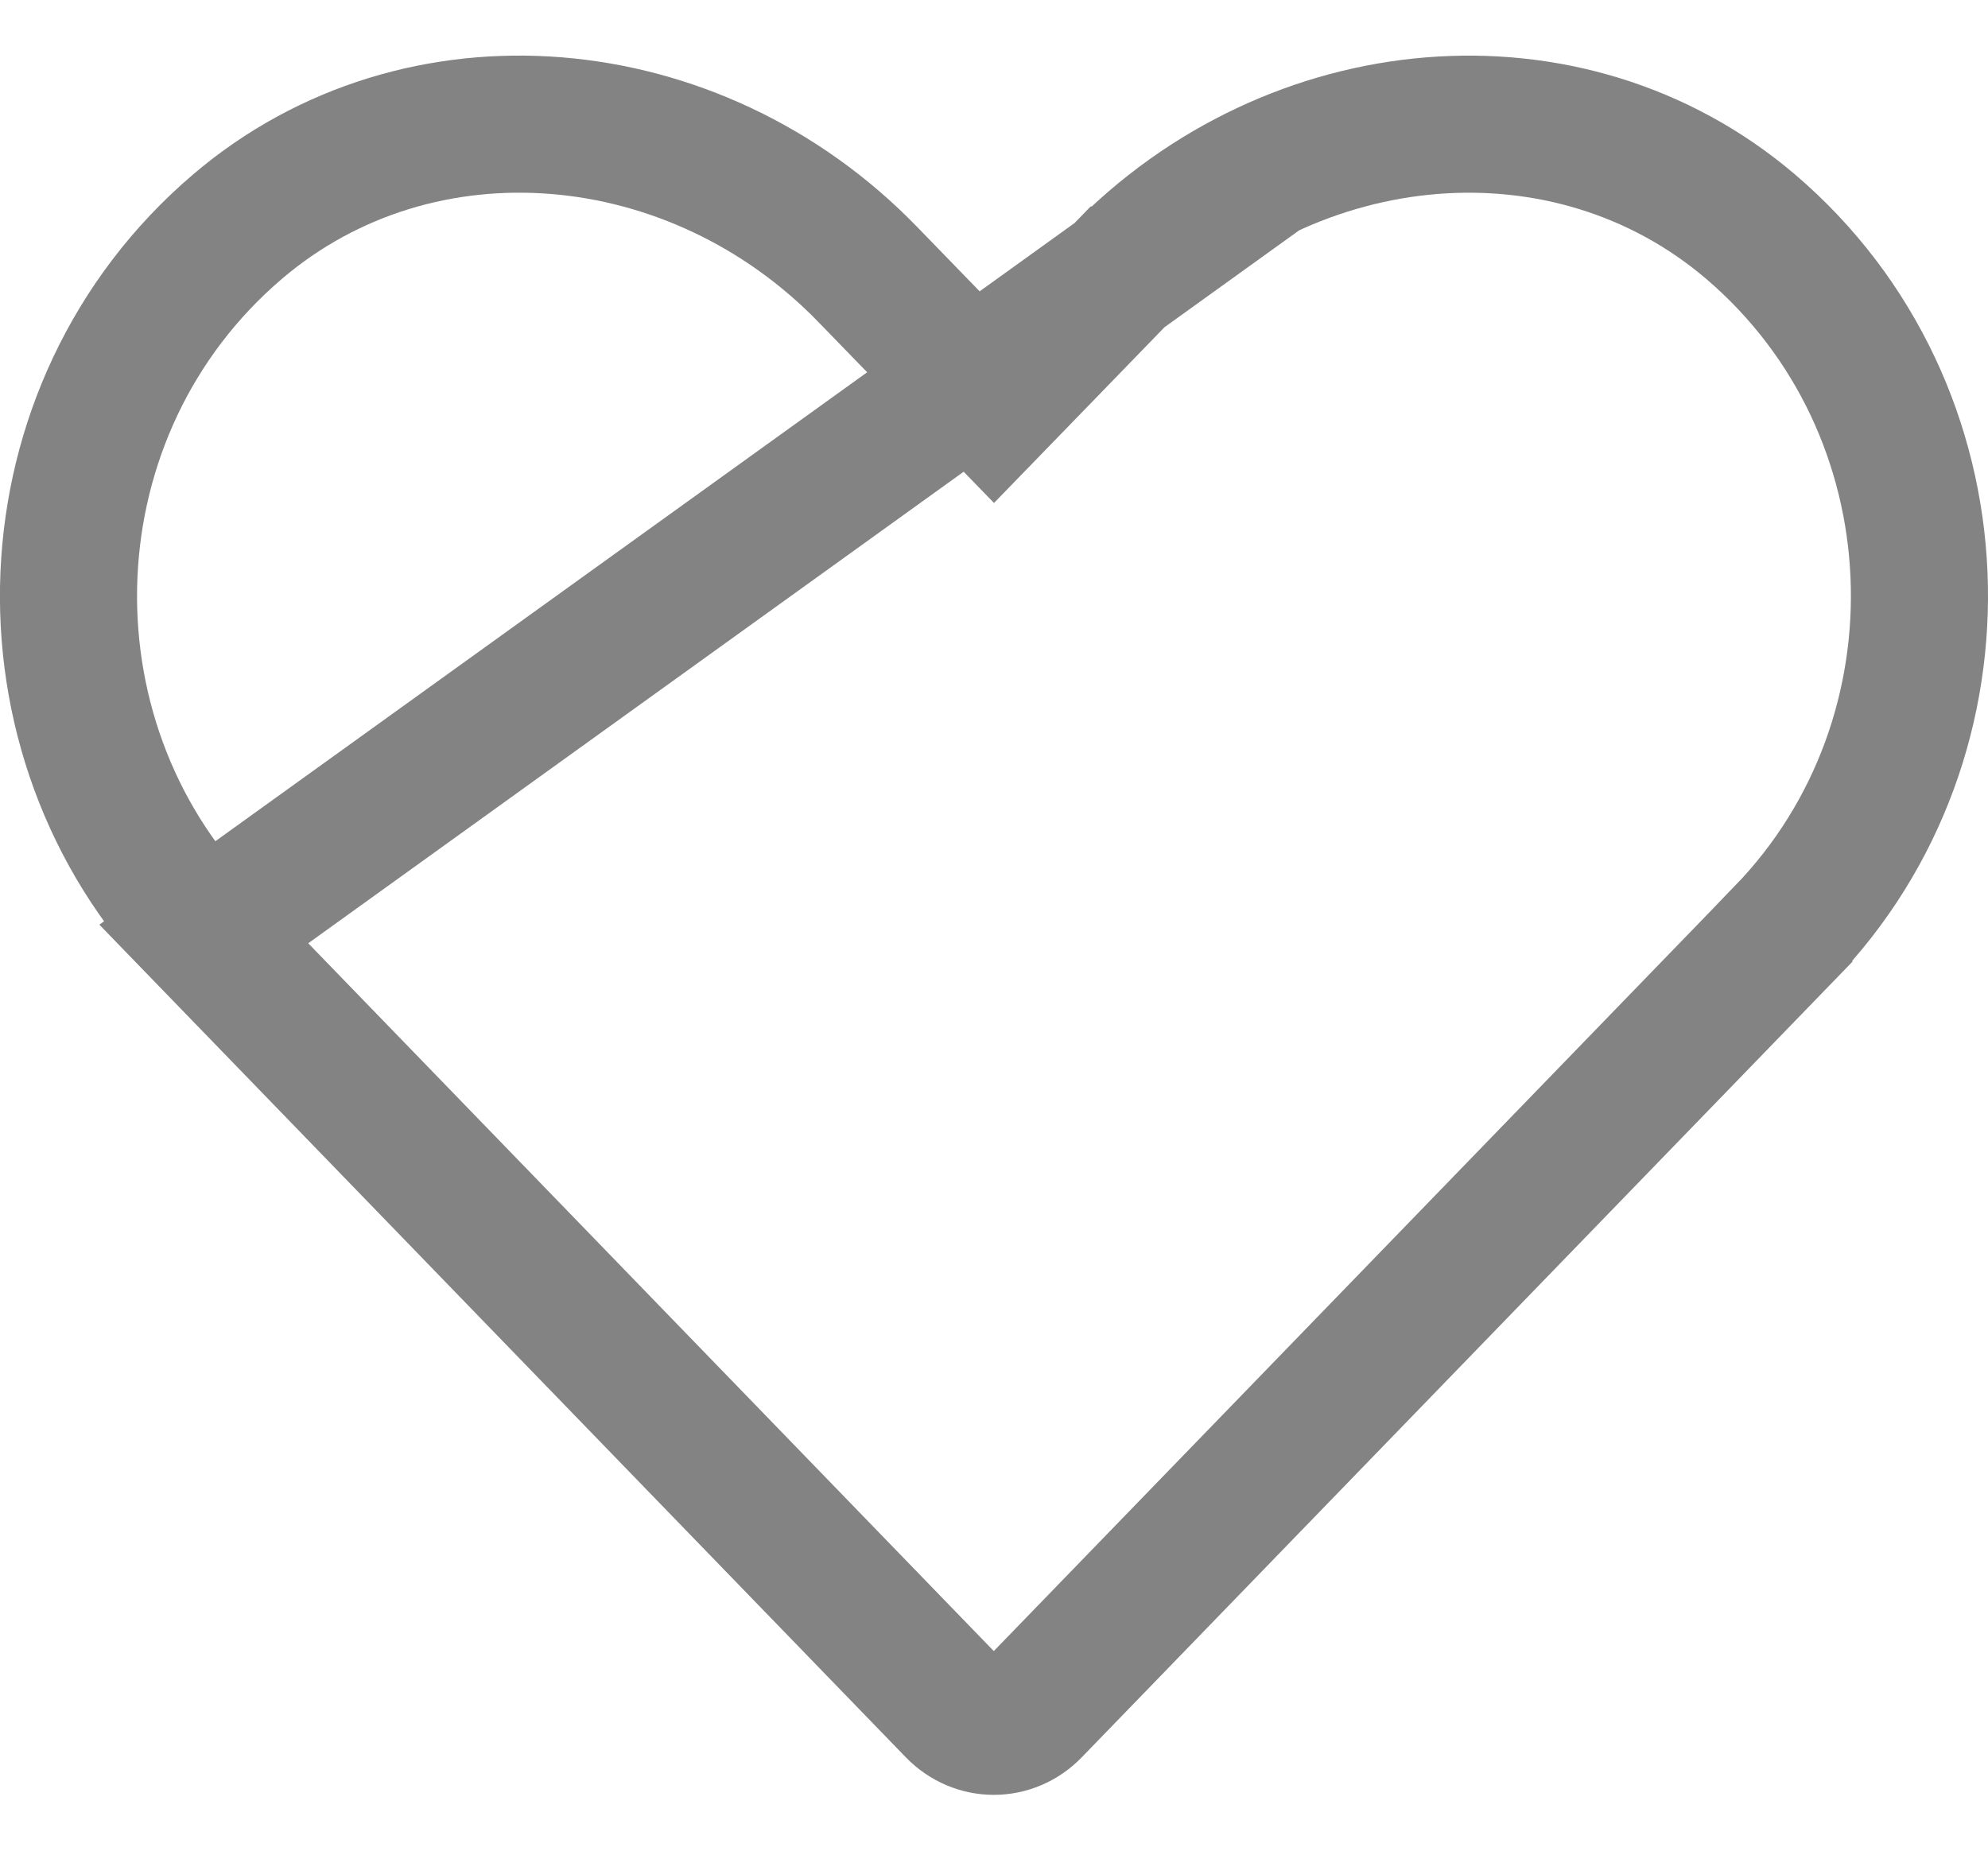
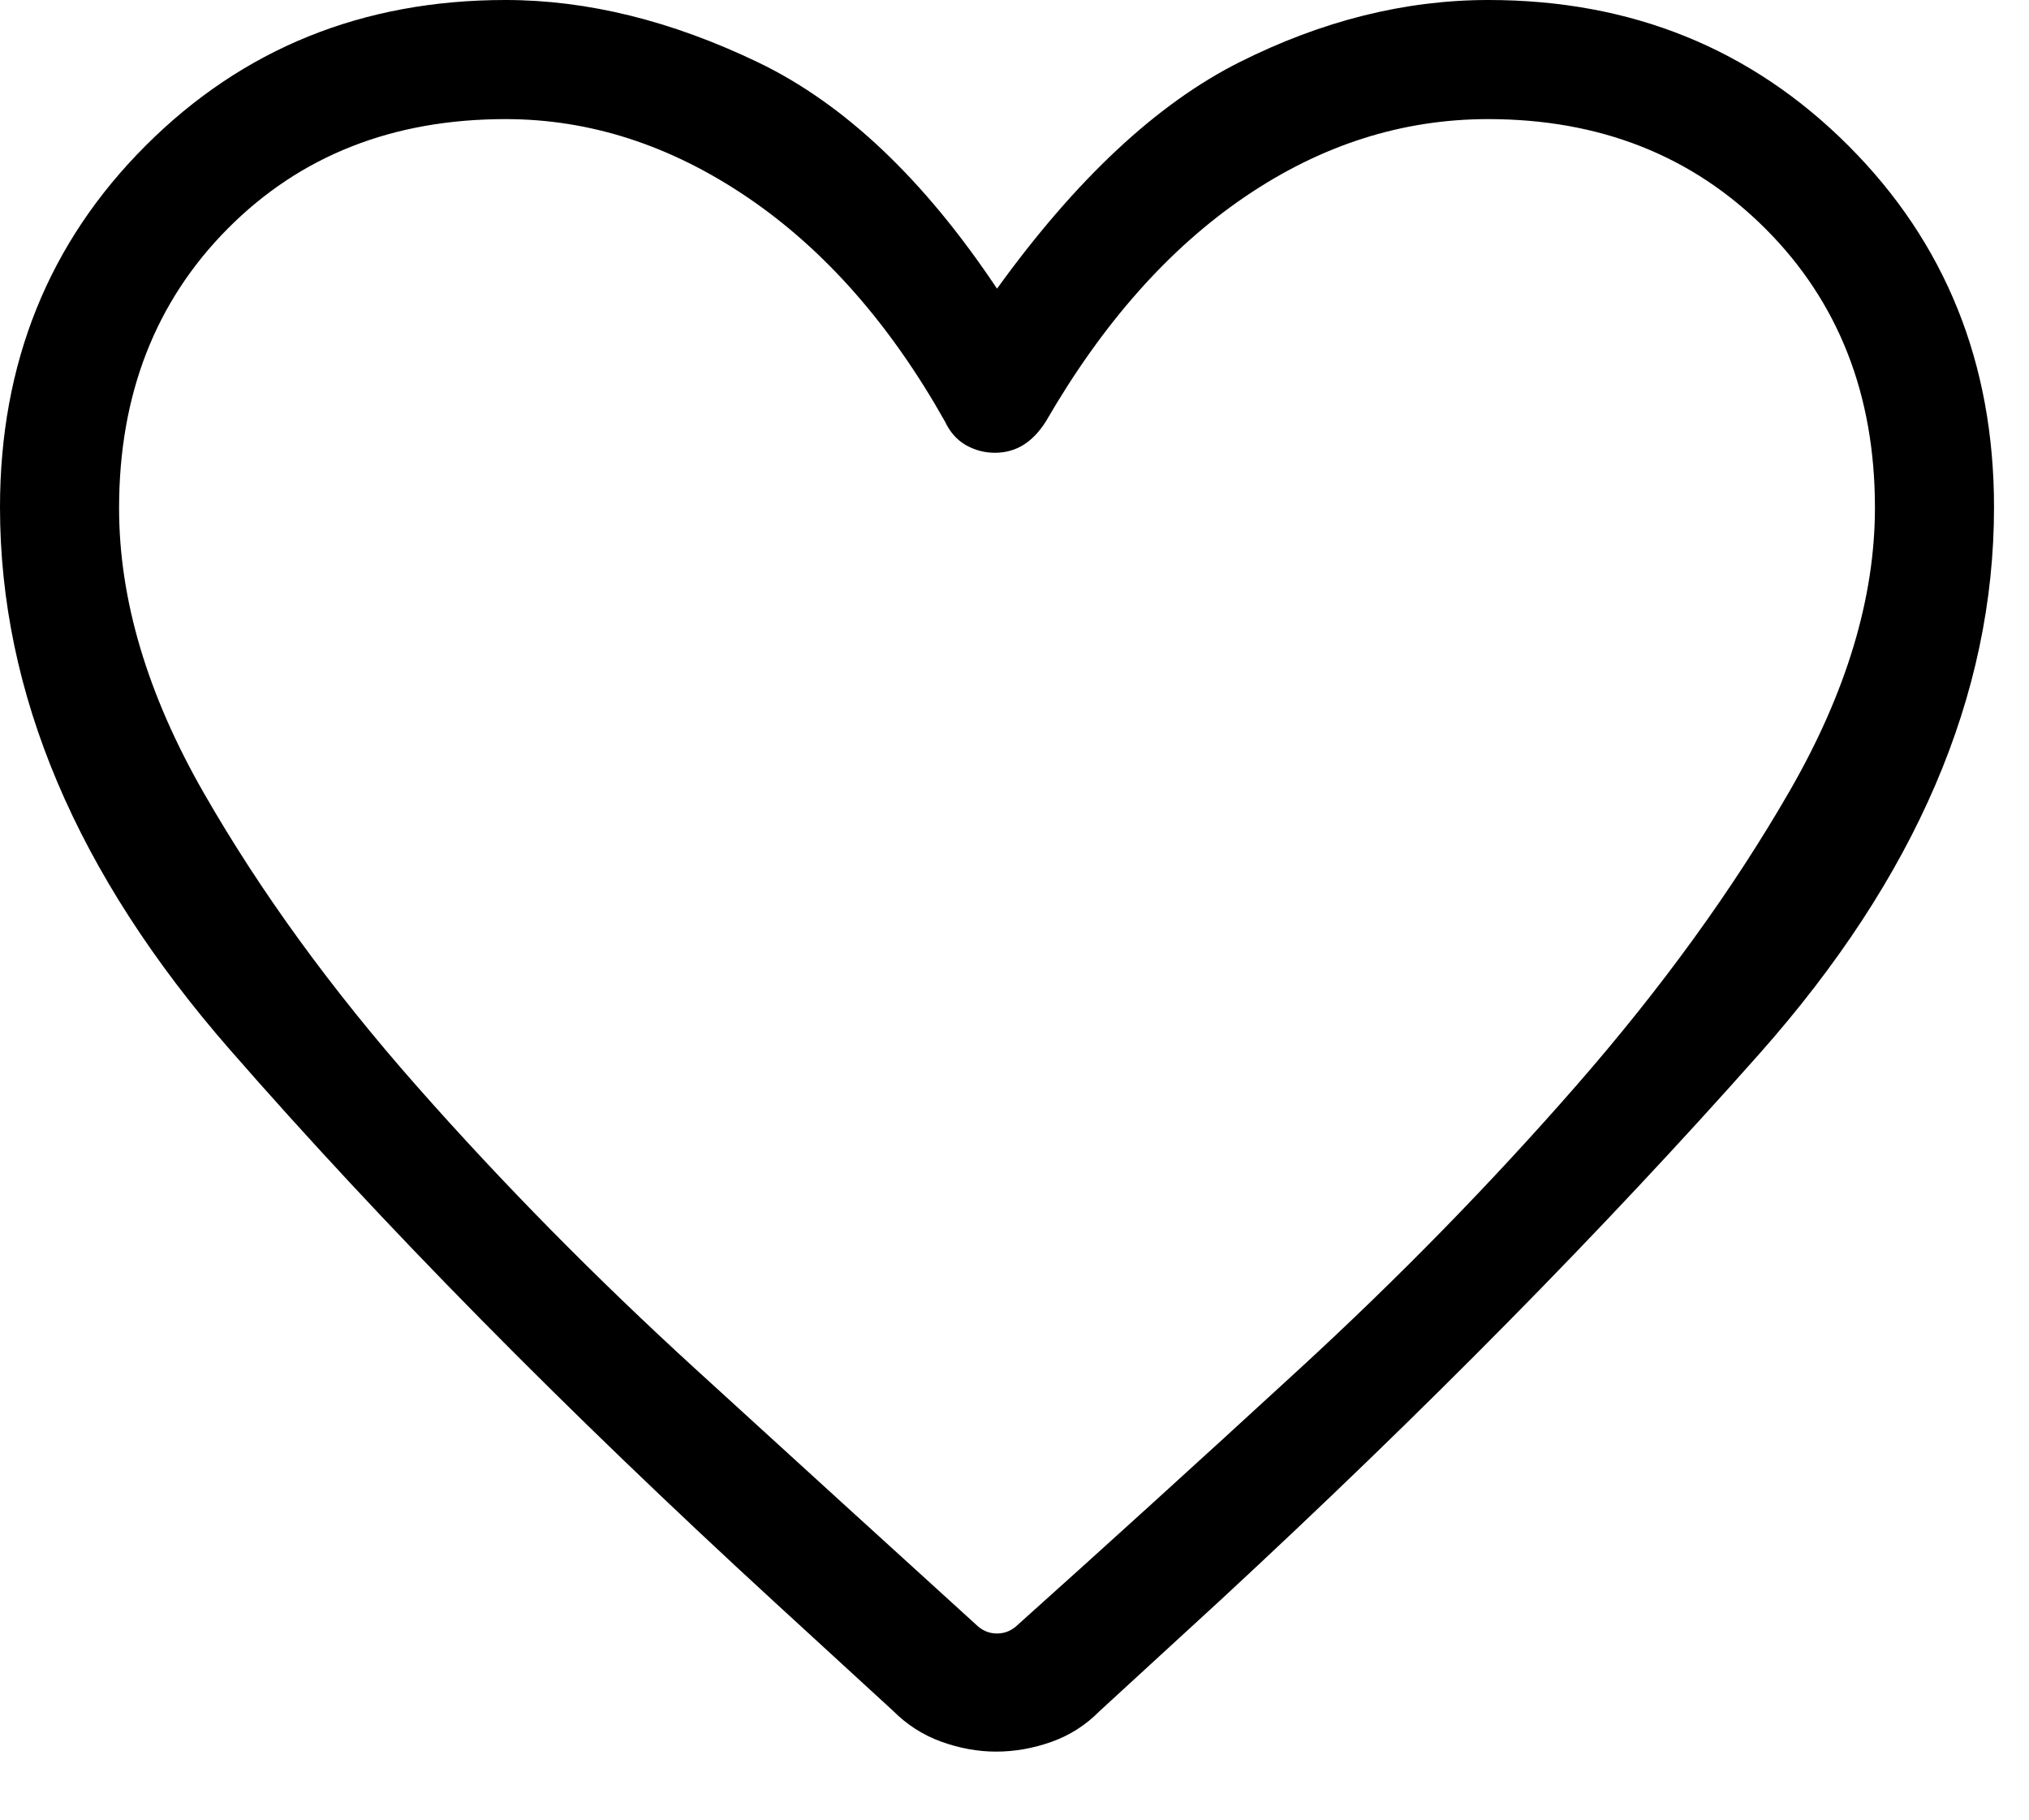
- <svg xmlns="http://www.w3.org/2000/svg" width="29" height="27" viewBox="0 0 29 27" fill="none">
-   <path d="M16.334 4.012L16.333 4.012L15.218 5.162L14.5 5.902L13.782 5.162L12.666 4.012L12.665 4.011C10.146 1.406 6.12 1.043 3.464 3.307C0.352 5.962 0.185 10.743 2.973 13.626L16.334 4.012ZM16.334 4.012C18.86 1.406 22.88 1.044 25.536 3.306C28.648 5.962 28.815 10.743 26.022 13.625L26.022 13.626L15.062 24.942C14.747 25.267 14.248 25.267 13.932 24.942L2.973 13.626L16.334 4.012Z" stroke="#838383" stroke-width="2" />
+ <svg xmlns="http://www.w3.org/2000/svg" width="29" height="26" viewBox="0 0 29 26" fill="none">
+   <path d="M14.236 25.03C13.975 25.03 13.714 24.982 13.453 24.888C13.192 24.793 12.962 24.646 12.763 24.446L11.057 22.881C8.062 20.131 5.471 17.502 3.283 14.996C1.094 12.489 0 9.907 0 7.249C0 5.192 0.694 3.469 2.081 2.082C3.469 0.694 5.184 0 7.226 0C8.395 0 9.598 0.297 10.833 0.89C12.069 1.483 13.208 2.562 14.25 4.125C15.379 2.562 16.533 1.483 17.713 0.89C18.893 0.297 20.08 0 21.274 0C23.316 0 25.031 0.694 26.419 2.082C27.806 3.469 28.5 5.192 28.5 7.249C28.5 9.936 27.382 12.539 25.145 15.06C22.909 17.582 20.341 20.184 17.443 22.866L15.713 24.454C15.518 24.652 15.29 24.797 15.03 24.89C14.768 24.983 14.504 25.03 14.236 25.03ZM13.506 6.023C12.725 4.635 11.785 3.567 10.685 2.821C9.585 2.075 8.432 1.702 7.226 1.702C5.614 1.702 4.291 2.224 3.255 3.267C2.22 4.31 1.702 5.641 1.702 7.261C1.702 8.568 2.106 9.926 2.915 11.335C3.723 12.744 4.739 14.141 5.962 15.526C7.185 16.912 8.512 18.258 9.943 19.565C11.374 20.872 12.709 22.087 13.947 23.212C14.034 23.299 14.135 23.342 14.25 23.342C14.365 23.342 14.466 23.299 14.553 23.212C15.791 22.103 17.126 20.891 18.557 19.576C19.988 18.262 21.313 16.906 22.533 15.509C23.753 14.112 24.769 12.709 25.581 11.3C26.392 9.891 26.798 8.542 26.798 7.254C26.798 5.639 26.276 4.31 25.232 3.267C24.188 2.224 22.867 1.702 21.27 1.702C20.042 1.702 18.884 2.071 17.797 2.81C16.709 3.548 15.76 4.619 14.948 6.023C14.852 6.175 14.743 6.287 14.622 6.361C14.501 6.434 14.367 6.47 14.22 6.47C14.073 6.47 13.935 6.434 13.806 6.361C13.677 6.287 13.577 6.175 13.506 6.023Z" fill="black" />
</svg>
